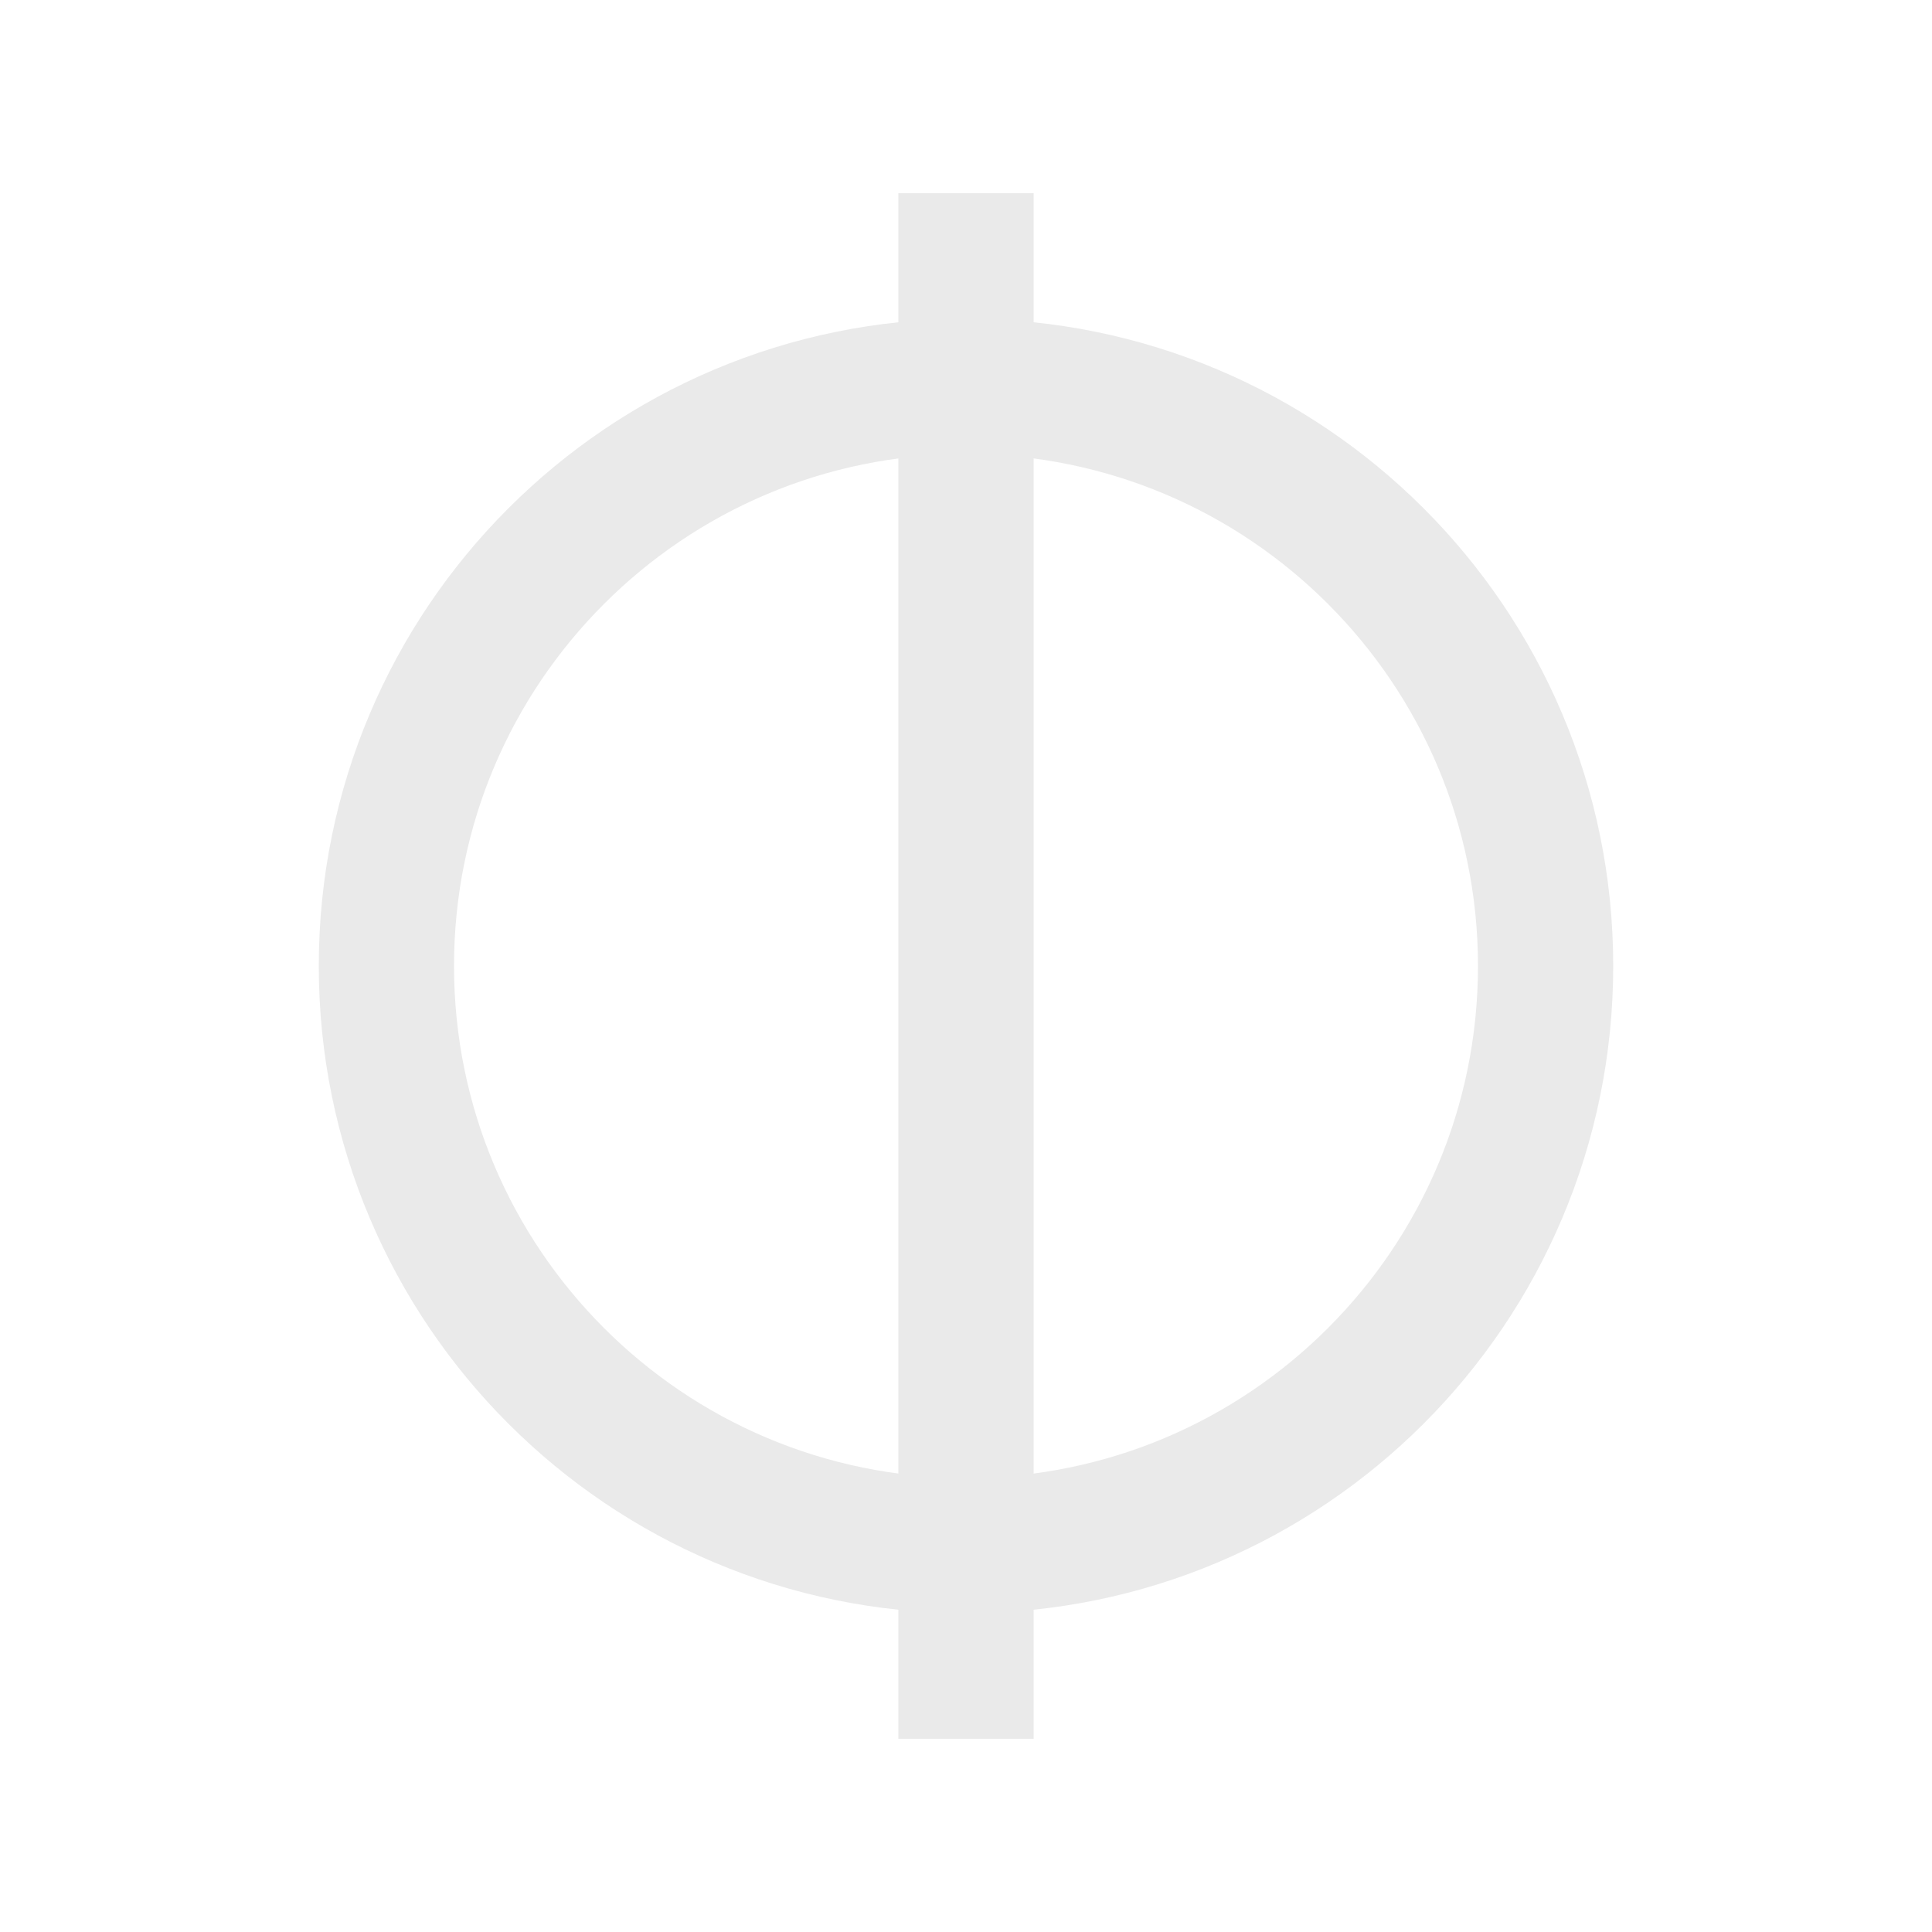
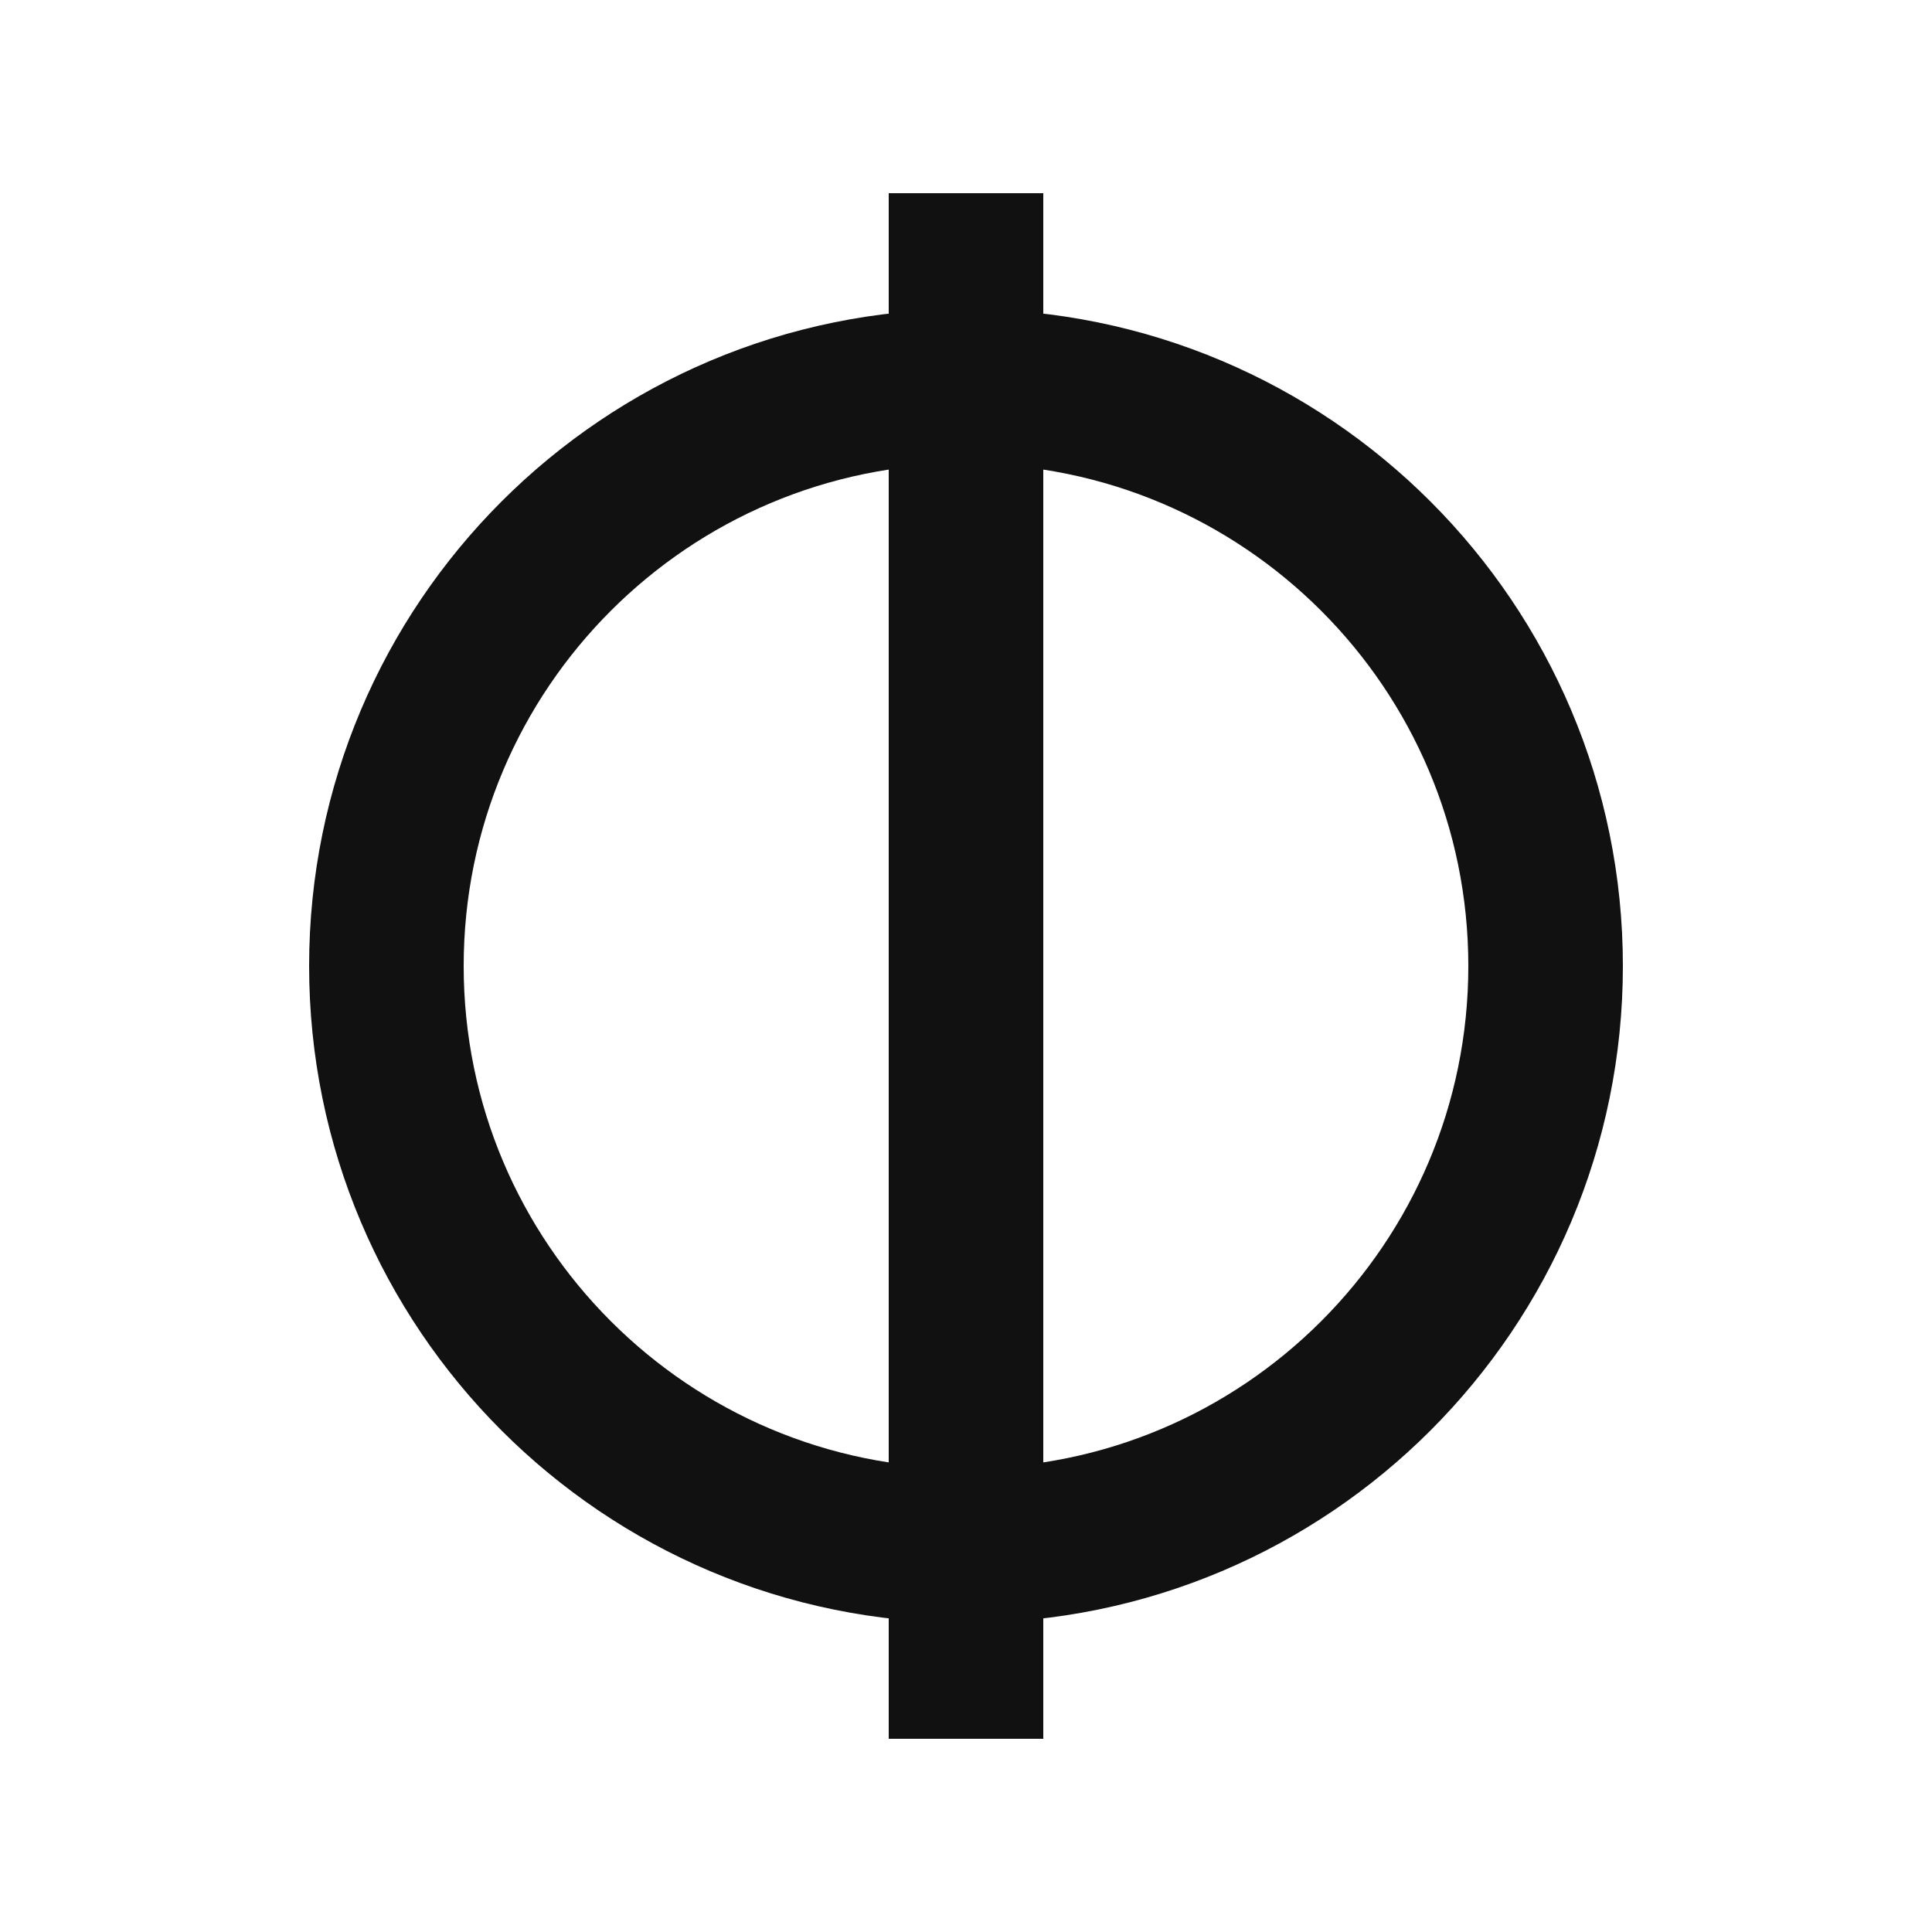
<svg xmlns="http://www.w3.org/2000/svg" viewBox="0 0 100 100">
-   <circle cx="50" cy="50" r="30" stroke="#eaeaea" stroke-width="7" fill="none" />
-   <line x1="50" y1="10" x2="50" y2="90" stroke="#eaeaea" stroke-width="7" />
+   <style>
+ :root { color: #111; }
+ 
+ @media (prefers-color-scheme: dark) {
+   :root { color: #eaeaea; }
+ }
+ </style>
+   <circle cx="50" cy="50" r="30" stroke="currentColor" stroke-width="8" fill="none" />
+   <line x1="50" y1="10" x2="50" y2="90" stroke="currentColor" stroke-width="8" />
</svg>
